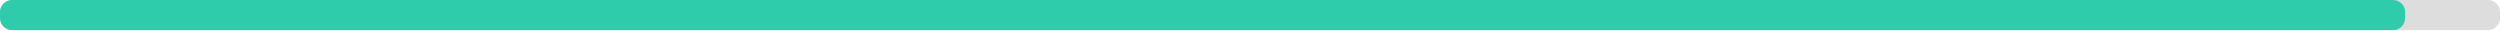
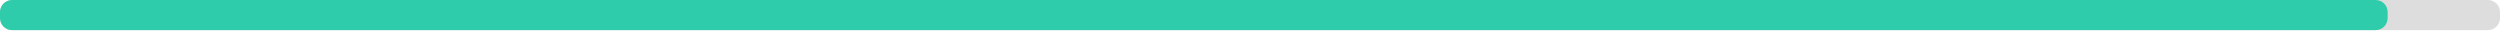
<svg xmlns="http://www.w3.org/2000/svg" width="830" height="10">
  <g>
    <rect style="fill: #ddd;" height="10" width="830" rx="4" y="0" x="0" />
-     <rect style="fill: #2eccaa;" height="10" width="798.5" rx="4" y="0" x="0" />
+     <rect style="fill: #2eccaa;" height="10" width="792.7" rx="4" y="0" x="0" />
  </g>
</svg>
